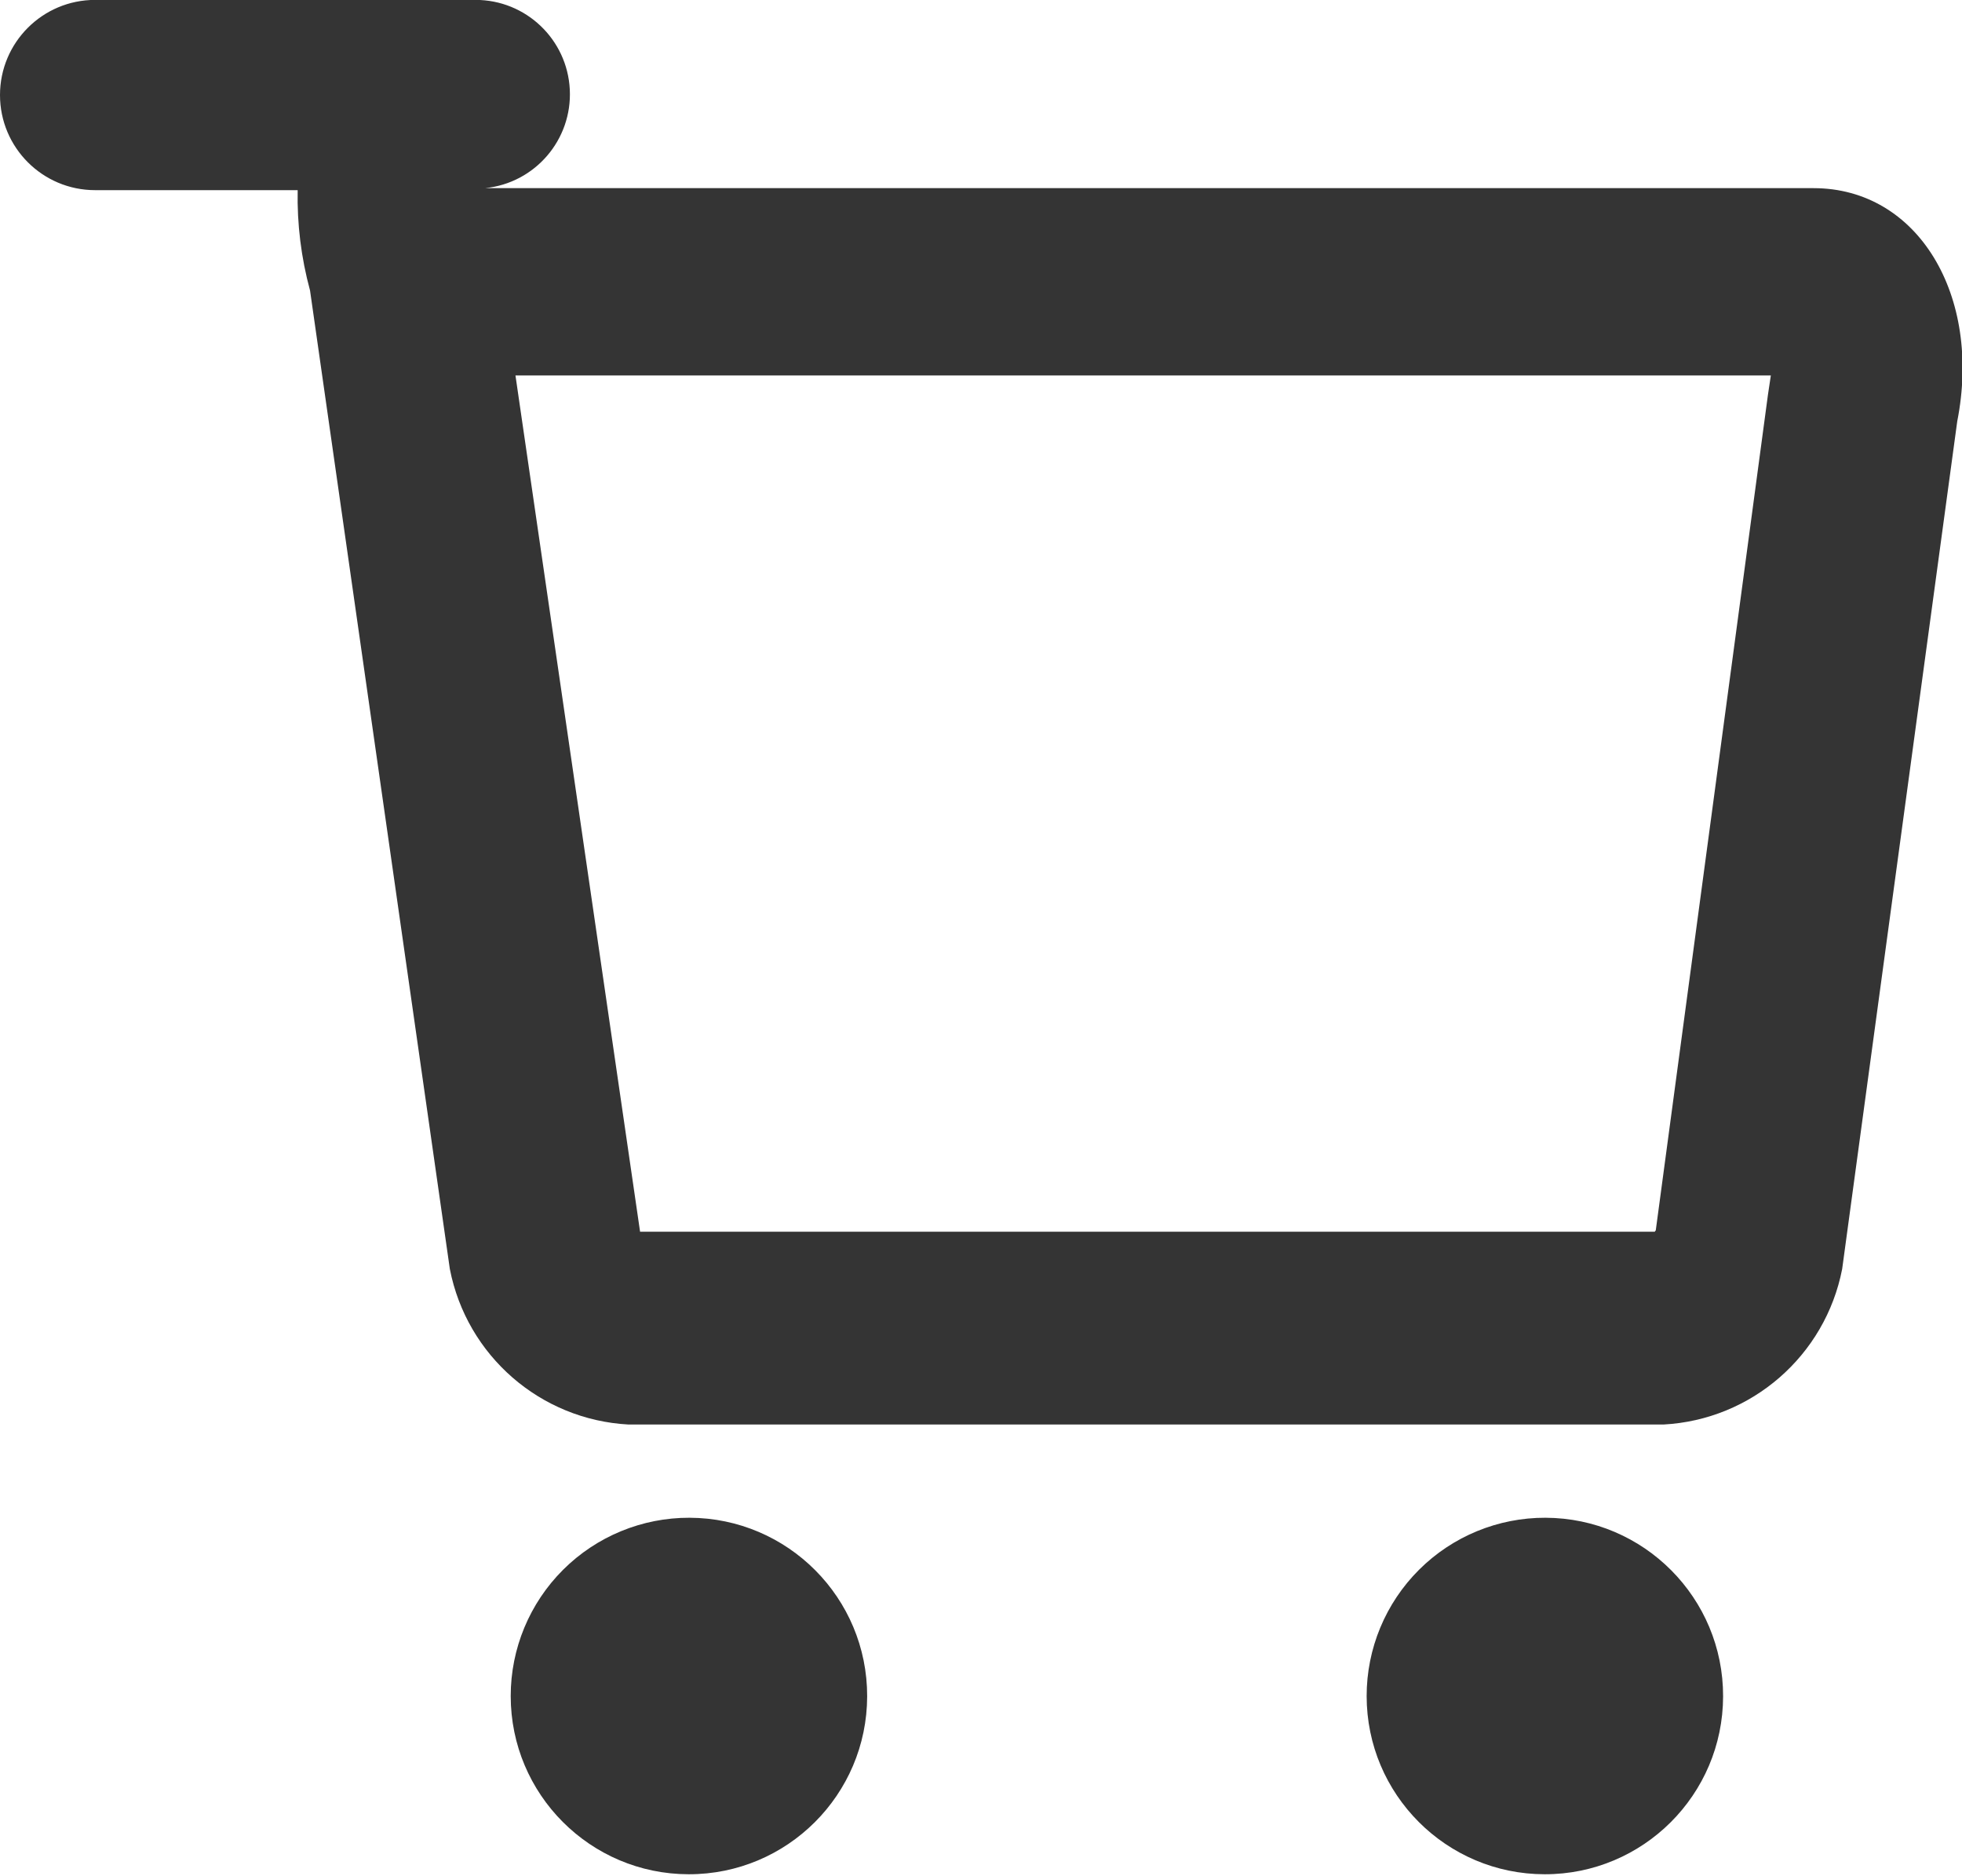
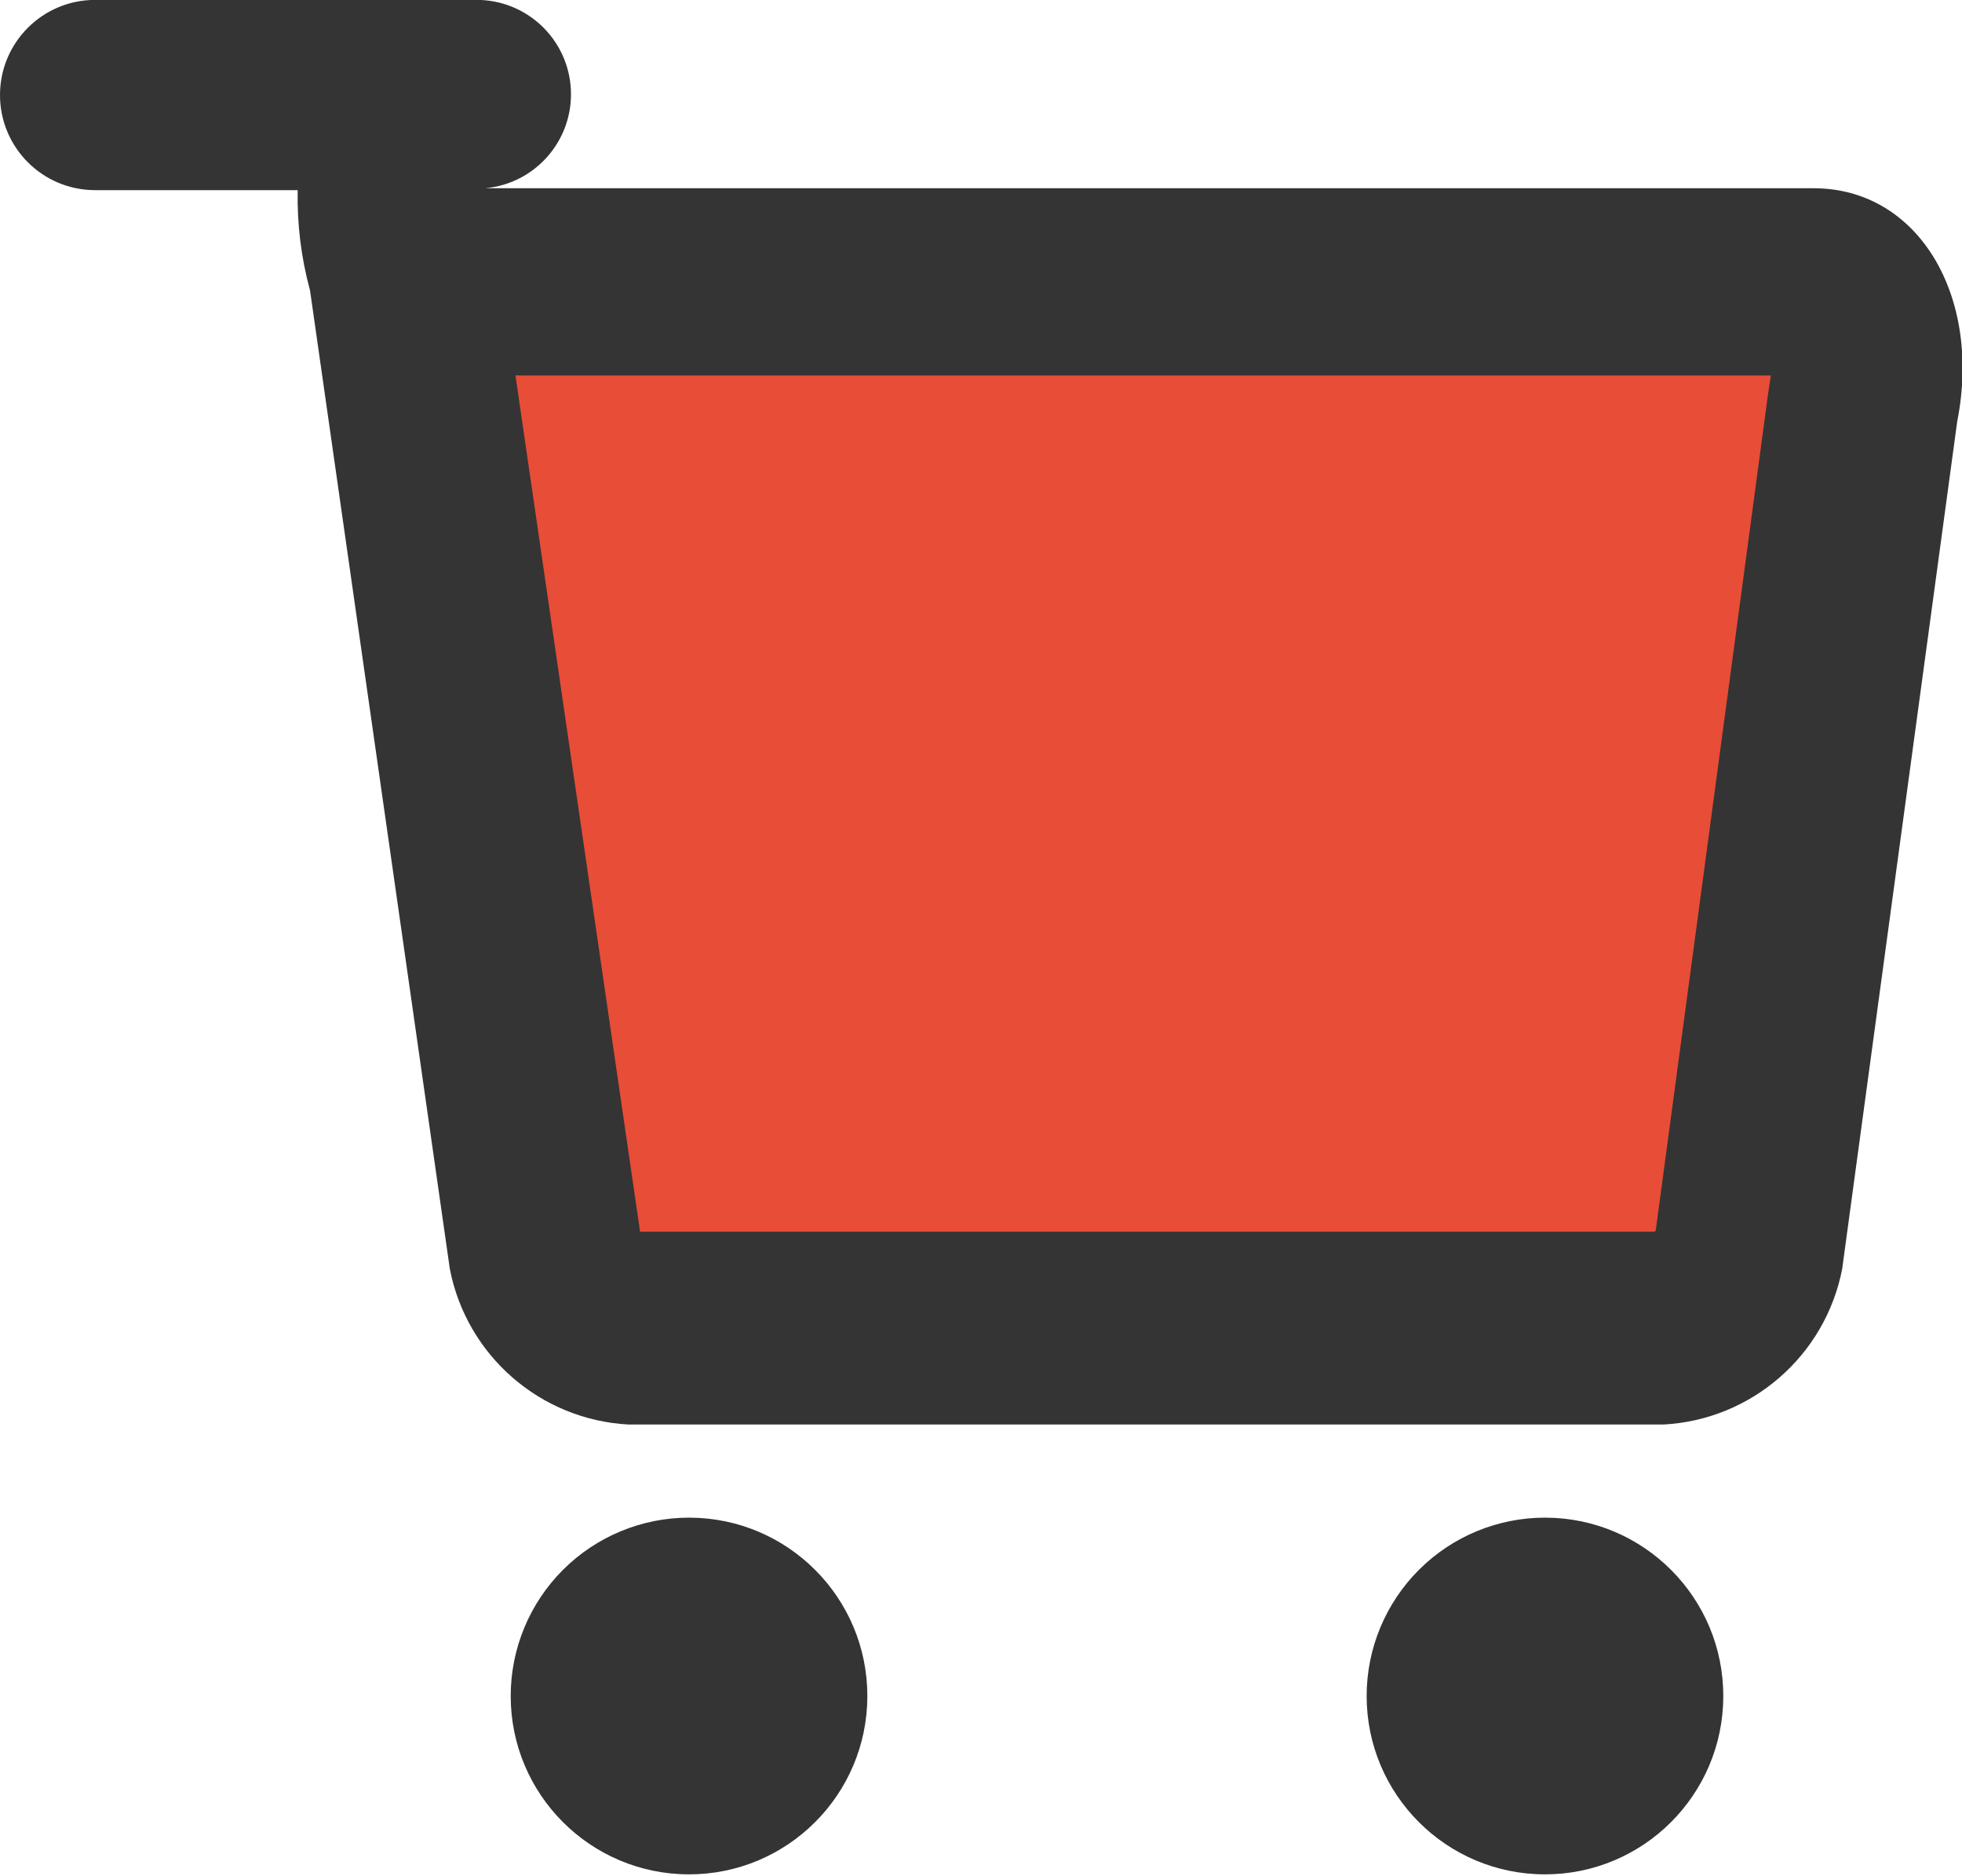
- <svg xmlns="http://www.w3.org/2000/svg" width="20.63" height="19.719" viewBox="0 0 20.63 19.719">
+ <svg xmlns="http://www.w3.org/2000/svg" id="Иконка" width="20.63" height="19.719" viewBox="0 0 20.63 19.719">
  <defs>
    <style>
      .cls-1 {
+         fill: #e84d37;
+       }
+ 
+       .cls-1, .cls-2 {
+         fill-rule: evenodd;
+       }
+ 
+       .cls-2 {
        fill: #343434;
-         fill-rule: evenodd;
      }
    </style>
  </defs>
-   <path id="Корзина" class="cls-1" d="M1091.58,33.46l-1.21,8.912a2.025,2.025,0,0,1-1.88,1.635h-10.88a2.025,2.025,0,0,1-1.88-1.635l-1.47-10.287a3.737,3.737,0,0,1-.13-1.055H1072a1,1,0,0,1,0-2h4a0.992,0.992,0,0,1,.1,1.979h13.97C1091.17,31.01,1091.84,32.141,1091.58,33.46Zm-13.85,8.518-1.31-9h13.2l-0.03.2-1.18,8.788a0.033,0.033,0,0,0-.01.014h-10.67Zm0.52,3.009a1.874,1.874,0,1,1-1.88,1.874A1.874,1.874,0,0,1,1078.25,44.987Zm9,0a1.874,1.874,0,1,1-1.88,1.874A1.874,1.874,0,0,1,1087.25,44.987Z" transform="translate(-1071 -29.031)" />
+   <path id="Корзина_заполнена" data-name="Корзина заполнена" class="cls-1" d="M1312.5,721.375h15.12l-1.37,10.25-12.63-.126Z" transform="translate(-1308 -718.031)" />
+   <path id="Корзина" class="cls-2" d="M1328.58,722.46l-1.21,8.912a2.025,2.025,0,0,1-1.88,1.635h-10.88a2.025,2.025,0,0,1-1.88-1.635l-1.47-10.287a3.736,3.736,0,0,1-.13-1.055H1309a1,1,0,0,1,0-2h4a0.992,0.992,0,0,1,.1,1.98h13.97C1328.17,720.01,1328.84,721.141,1328.58,722.46Zm-13.85,8.518-1.31-9h13.2l-0.03.2-1.18,8.788a0.034,0.034,0,0,0-.01.014h-10.67Zm0.52,3.008a1.875,1.875,0,1,1-1.88,1.875A1.875,1.875,0,0,1,1315.25,733.986Zm9,0a1.875,1.875,0,1,1-1.88,1.875A1.875,1.875,0,0,1,1324.25,733.986Z" transform="translate(-1308 -718.031)" />
</svg>
